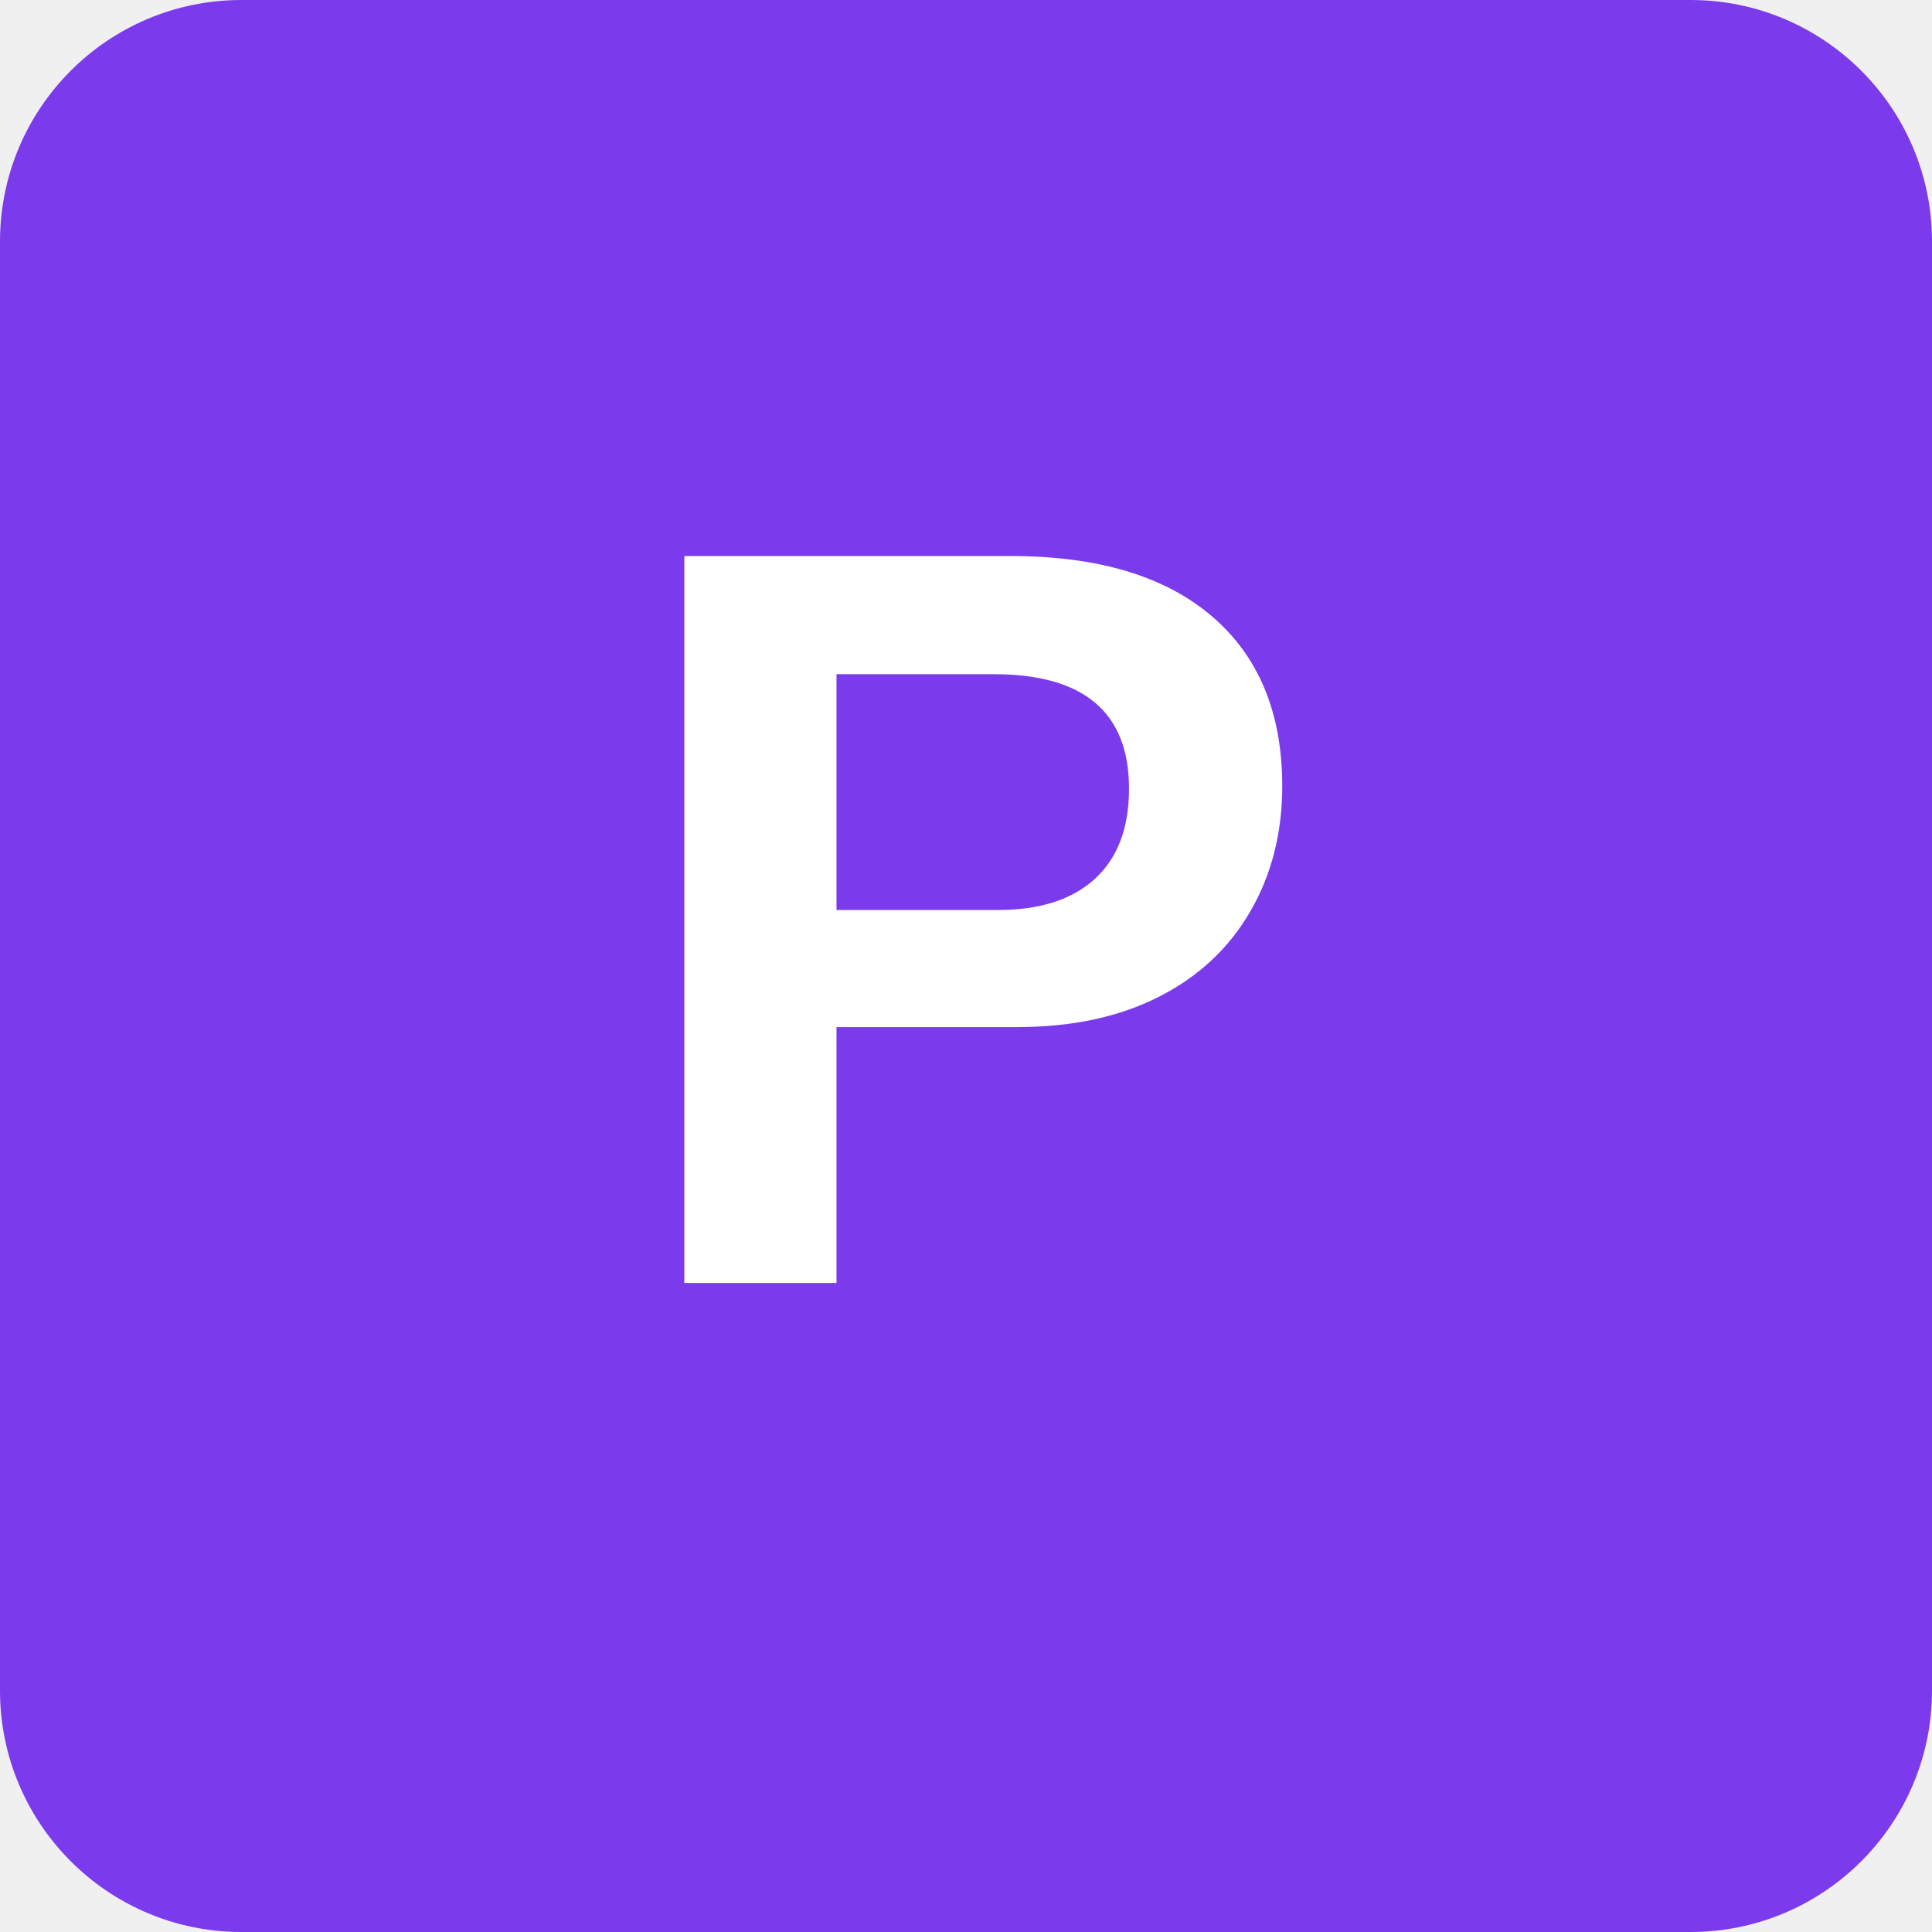
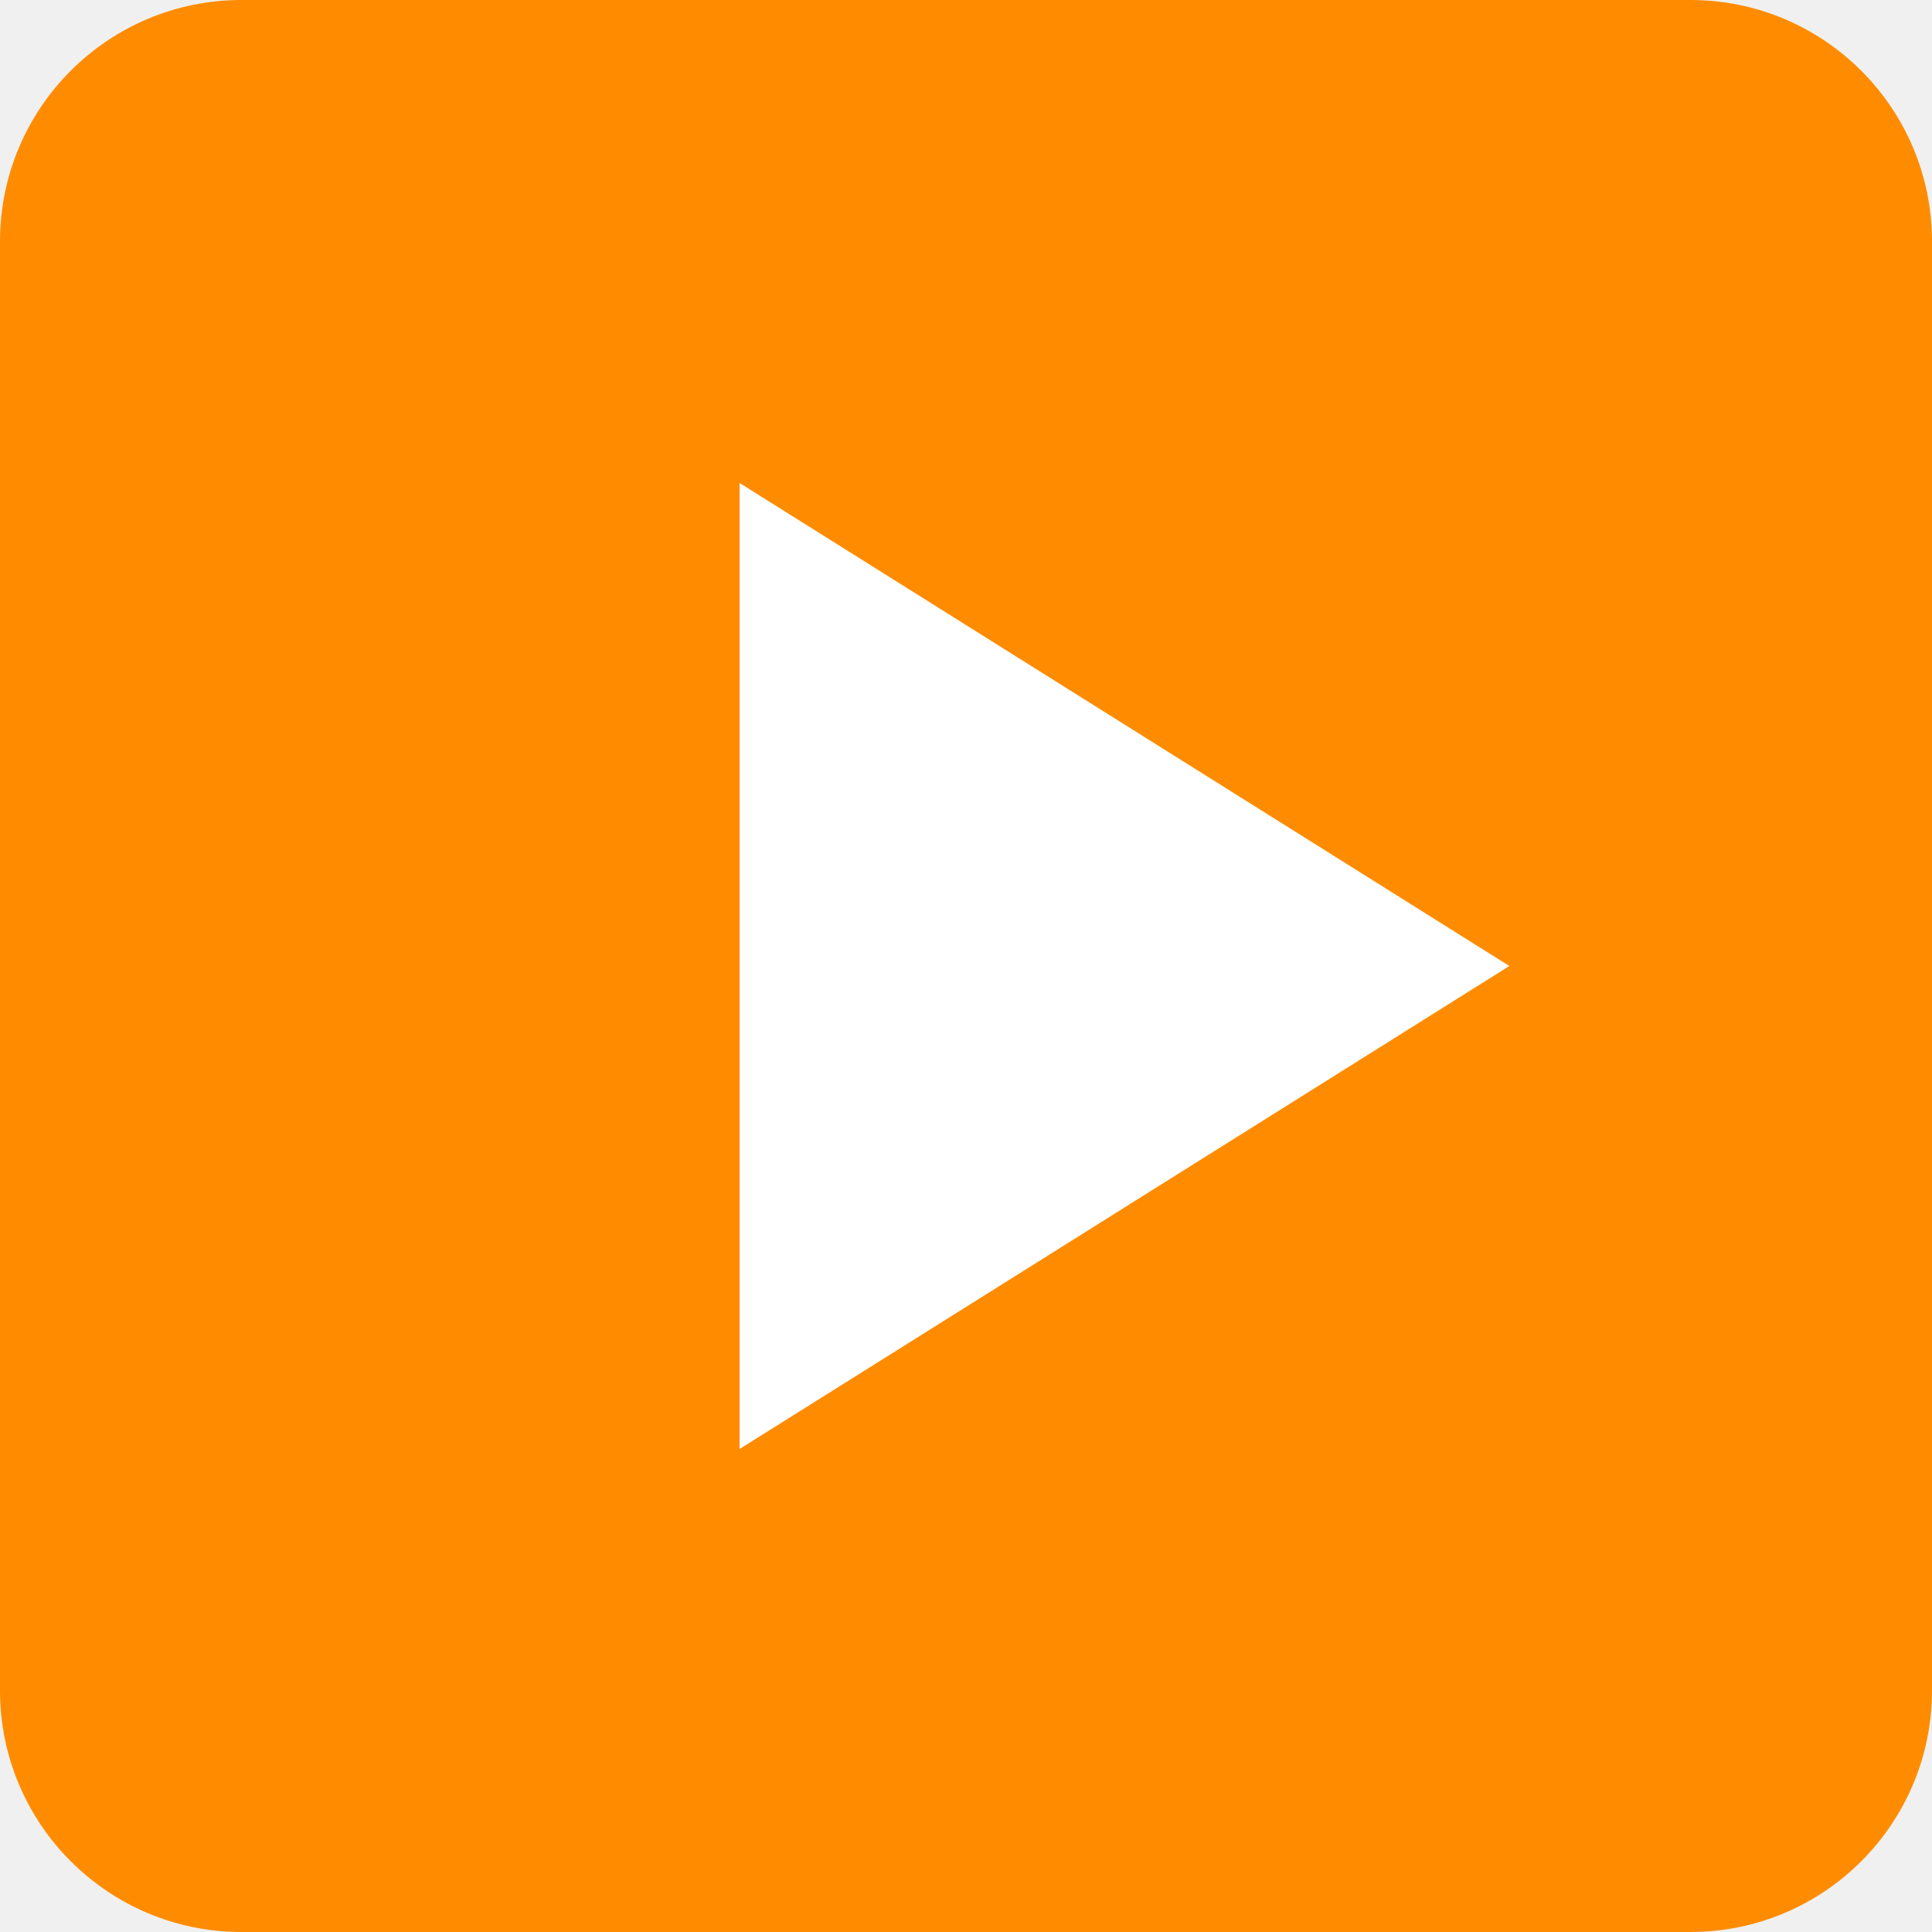
<svg xmlns="http://www.w3.org/2000/svg" viewBox="0 0 512 512">
-   <rect width="512" height="512" rx="64" fill="#7C3AED" />
-   <text x="256" y="340" font-family="Arial,sans-serif" font-size="280" font-weight="bold" fill="white" text-anchor="middle">P</text>
+   <defs>
+     <linearGradient id="bg" x1="0%%" y1="0%%" x2="100%%" y2="100%%">
+       <stop offset="0%%" style="stop-color:#FFD700;stop-opacity:1" />
+       <stop offset="100%%" style="stop-color:#FF8C00;stop-opacity:1" />
+     </linearGradient>
+   </defs>
+   <rect width="512" height="512" rx="64" ry="64" fill="url(#bg)" />
+   <polygon points="196,128 196,384 400,256" fill="white" />
</svg>
